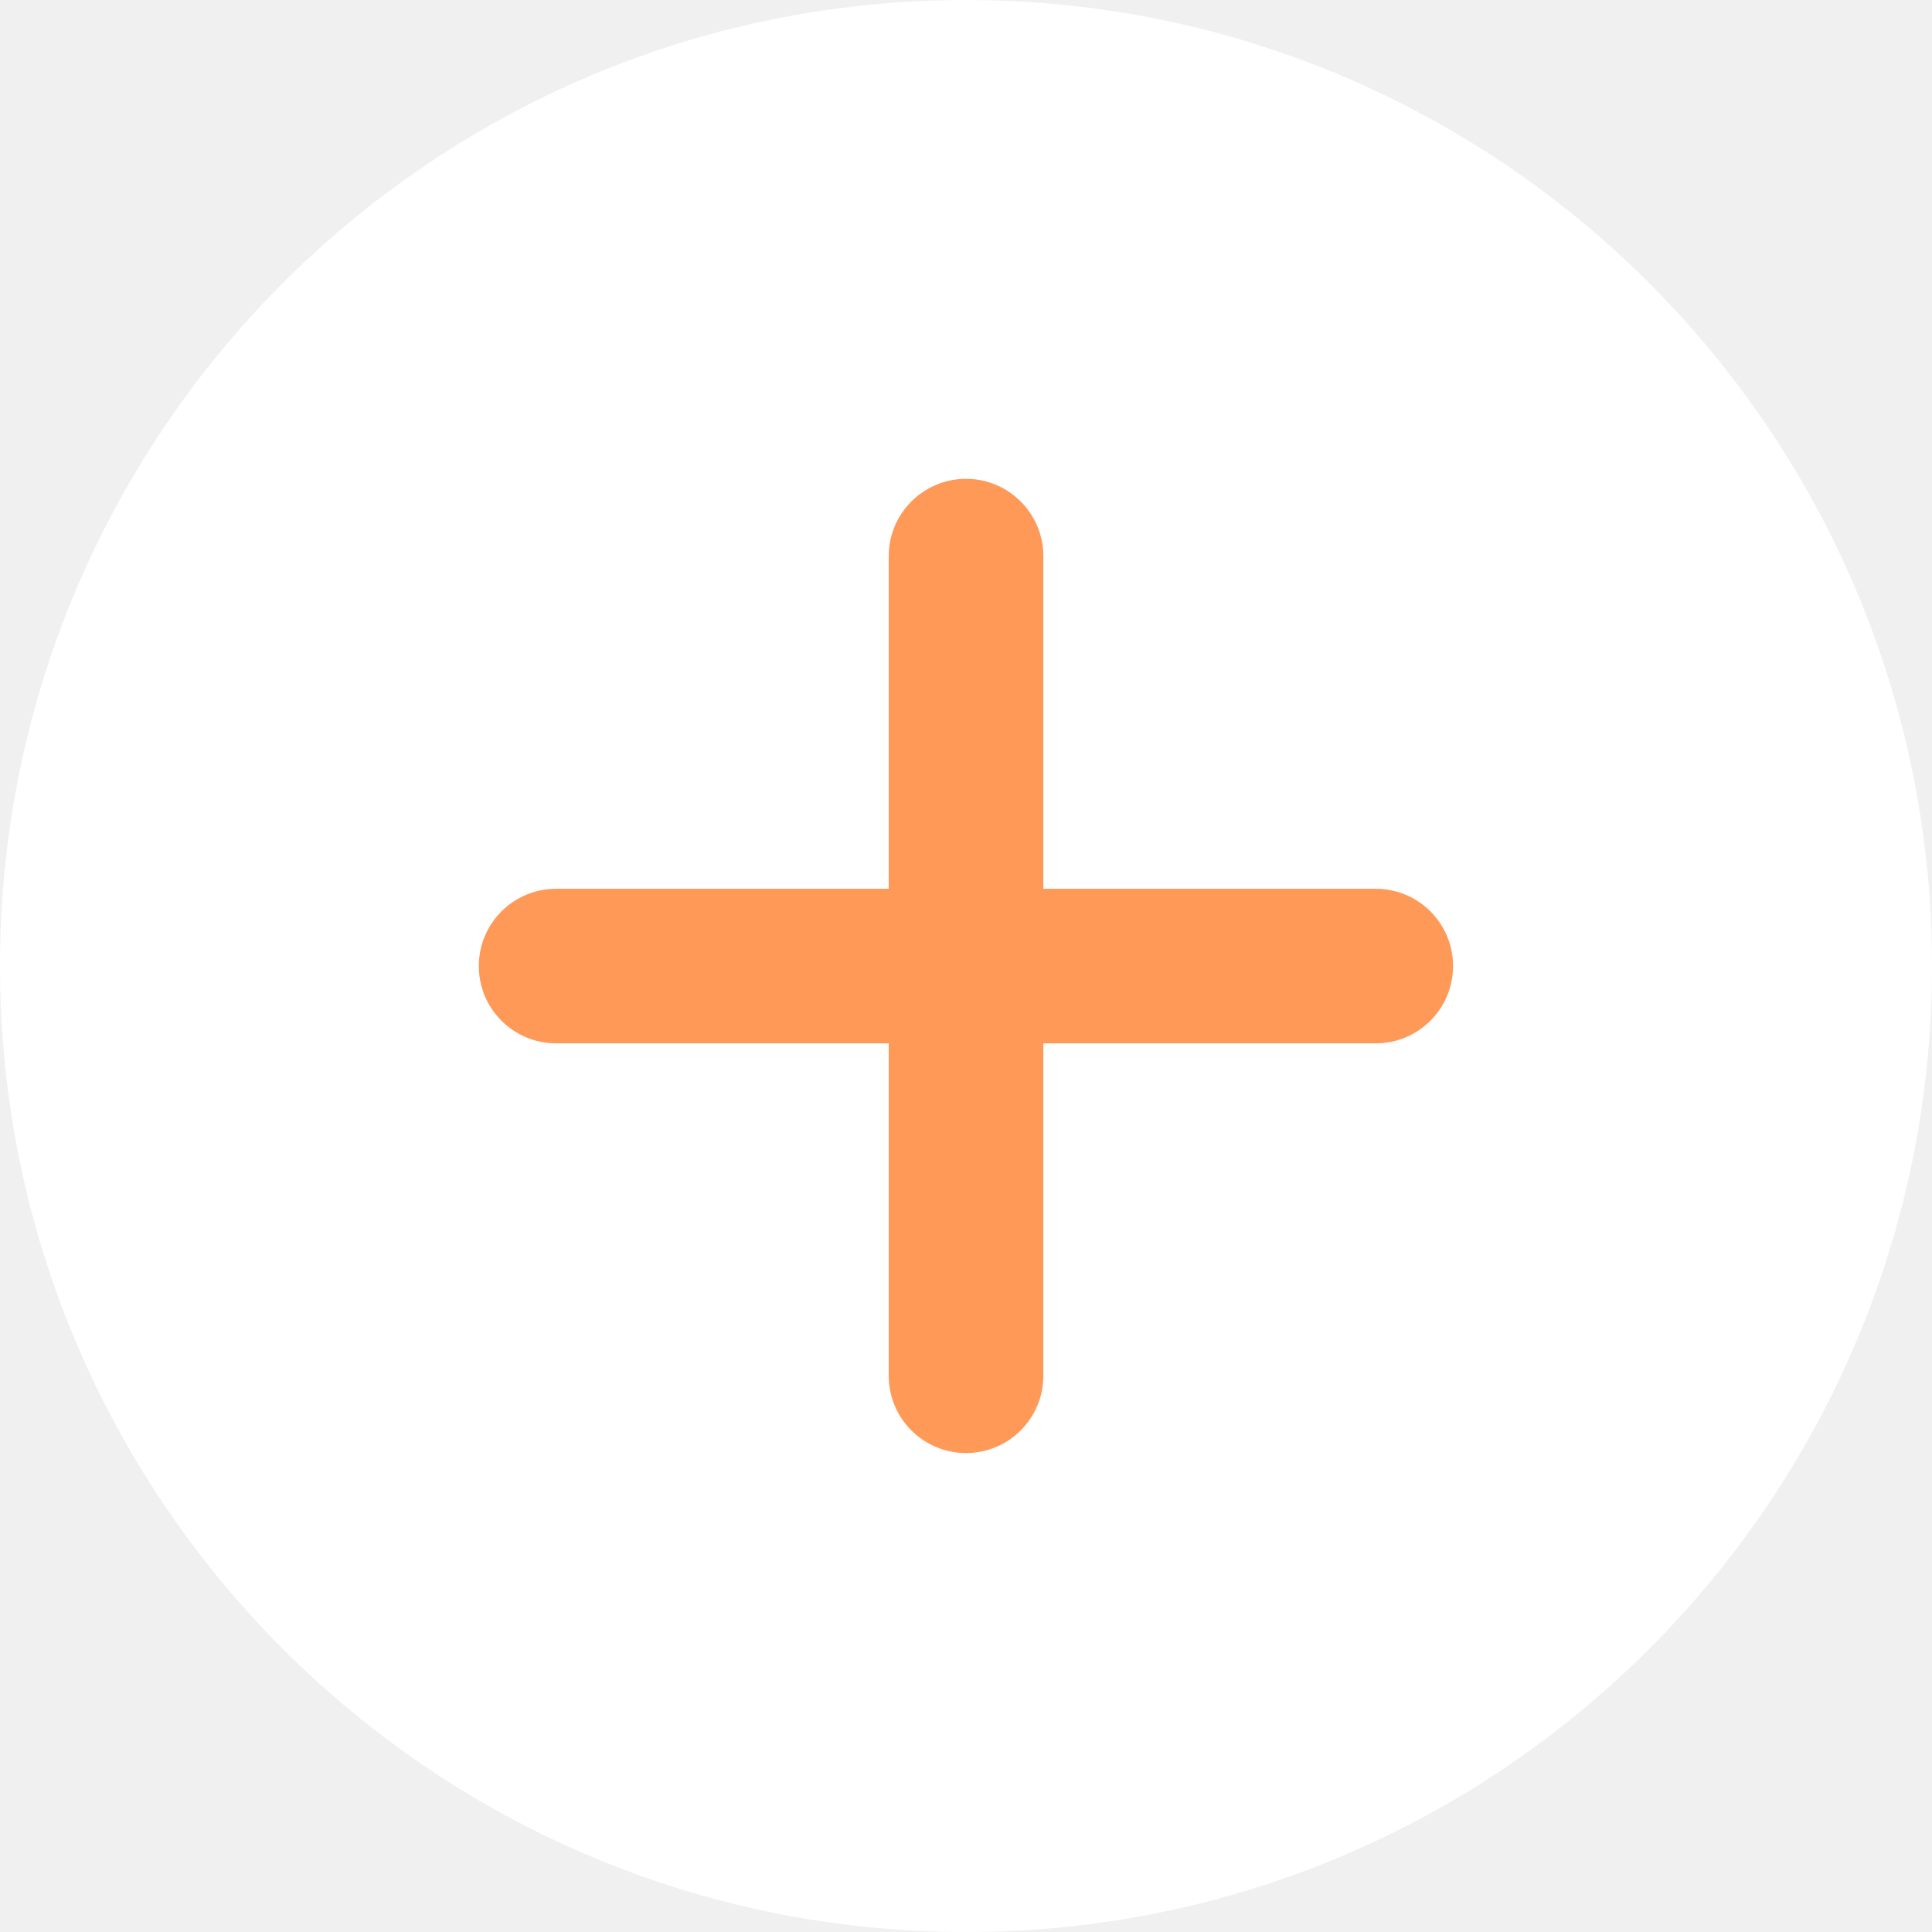
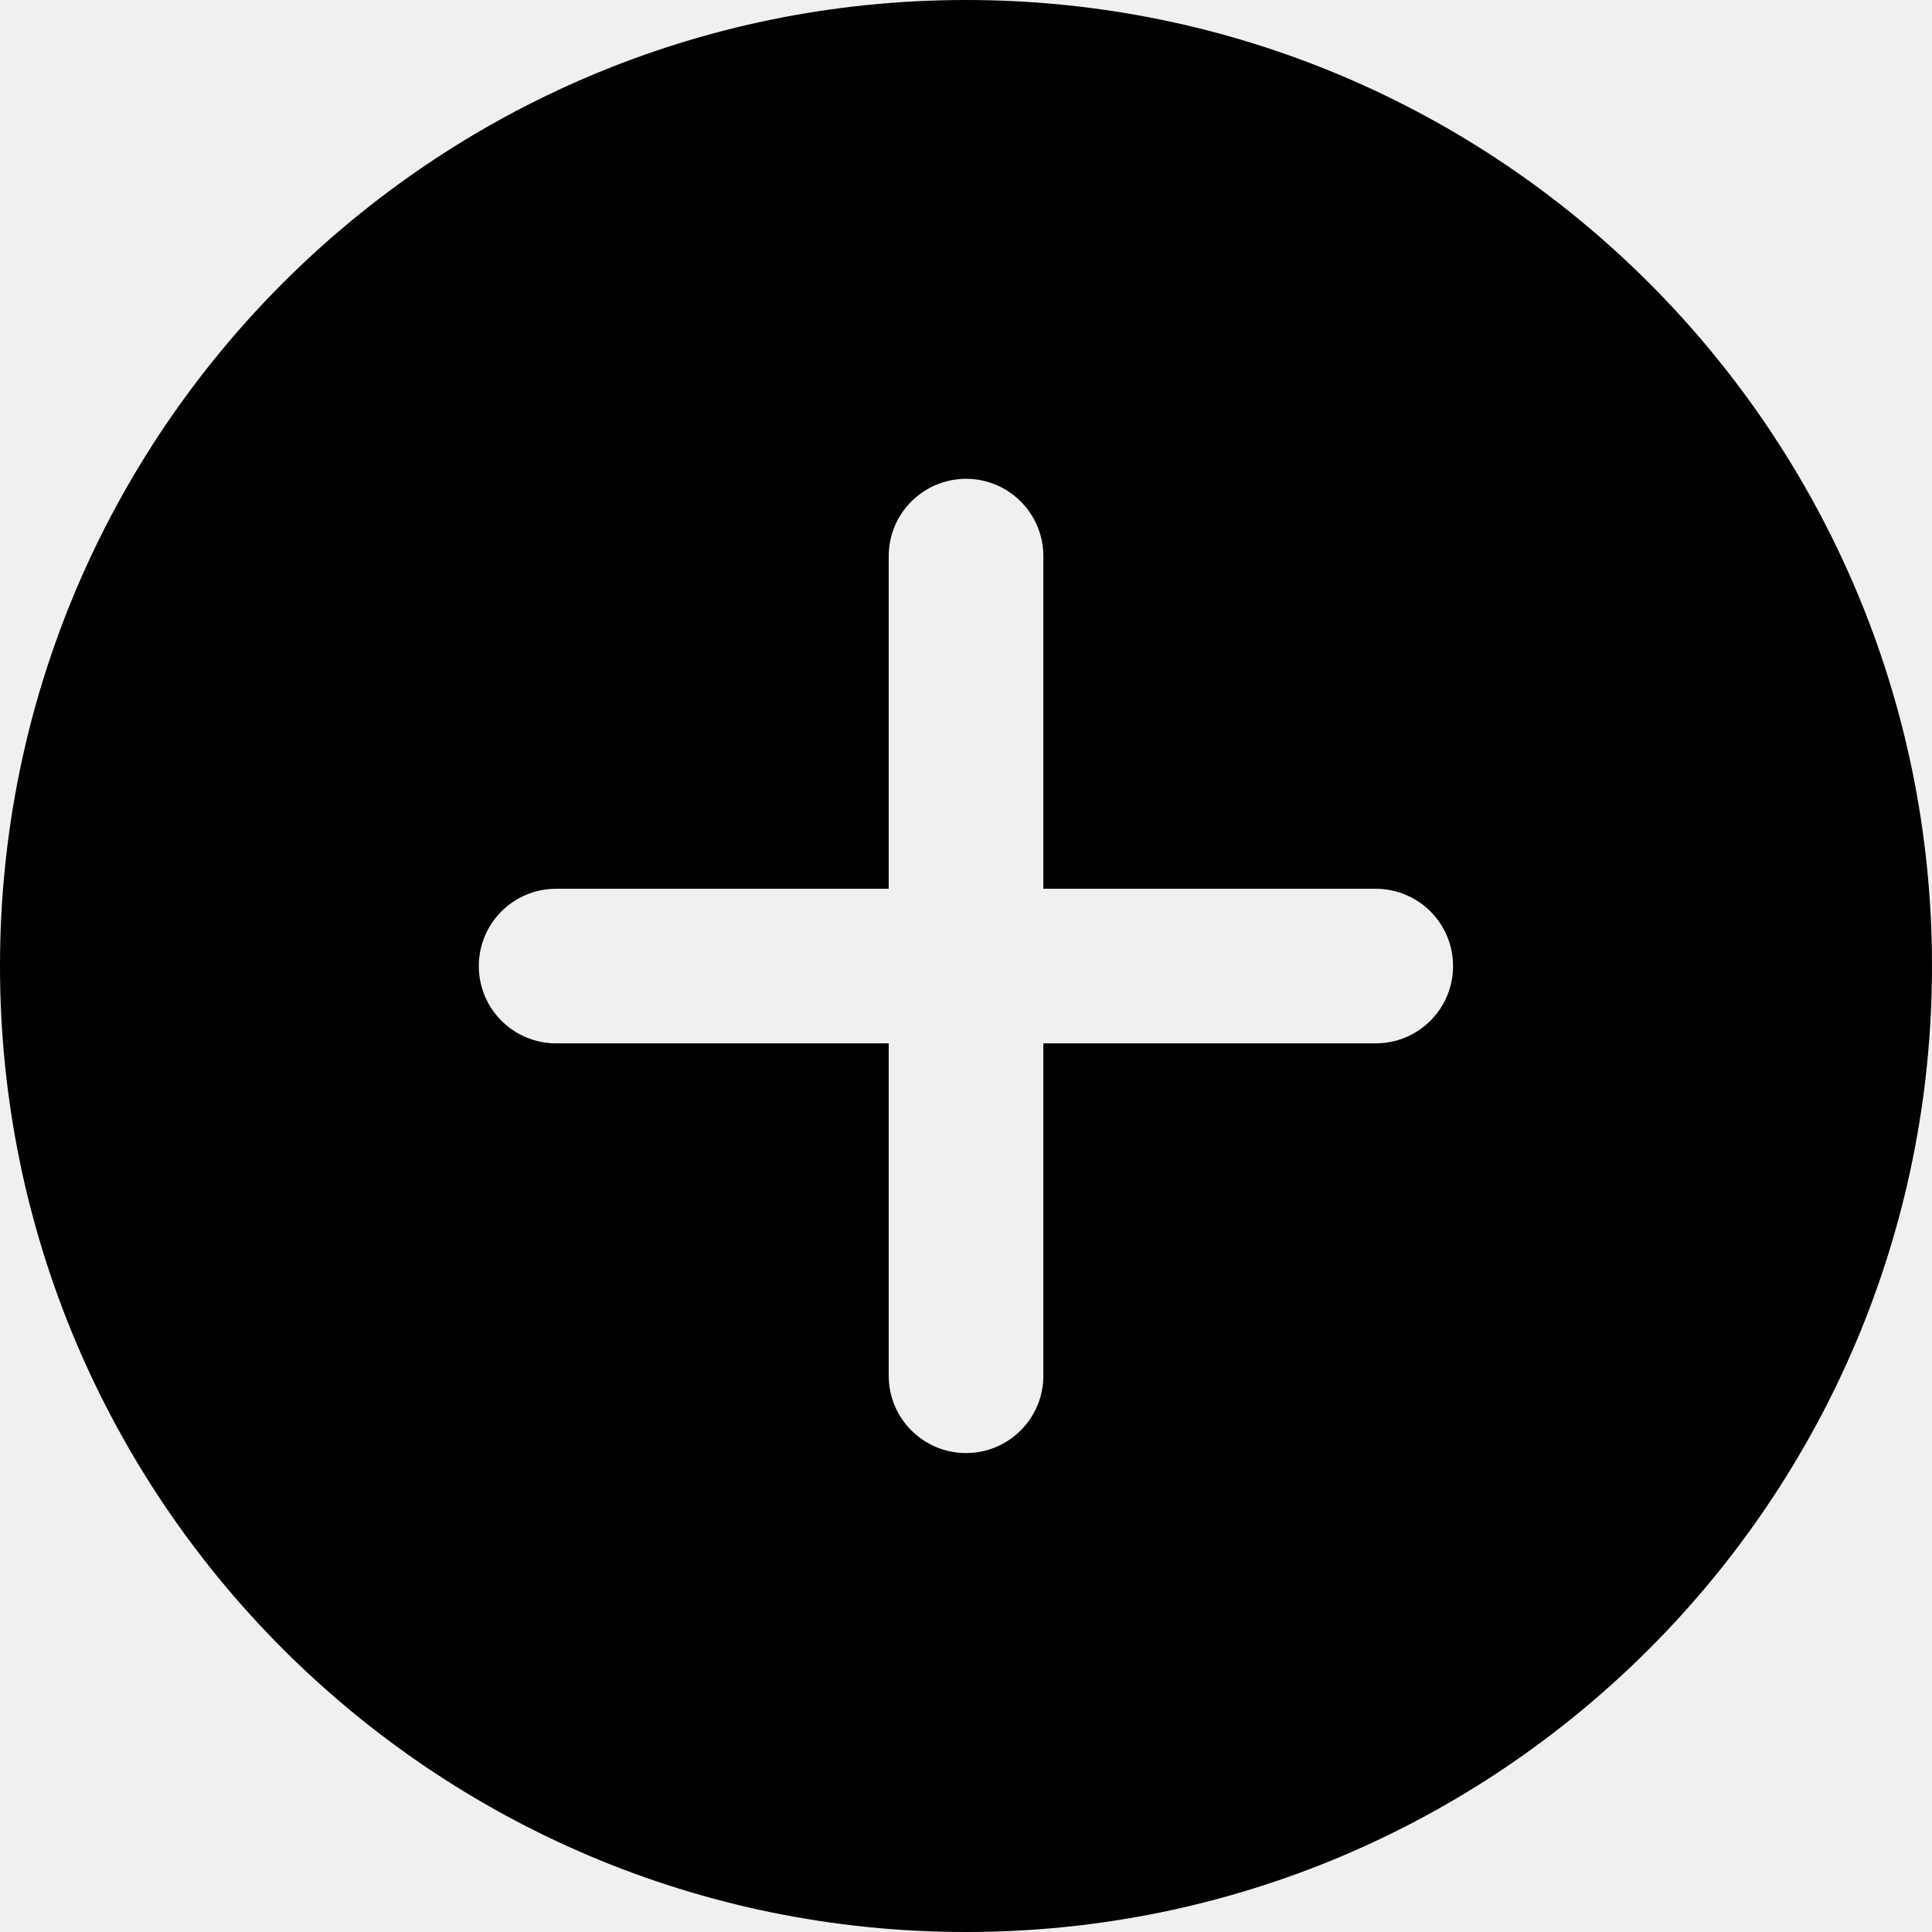
<svg xmlns="http://www.w3.org/2000/svg" width="30" height="30" viewBox="0 0 30 30" fill="none">
-   <g id="Vector">
-     <path id="Rectangle 414" d="M0 15C0 23.284 6.716 30 15 30V30C23.284 30 30 23.284 30 15V15C30 6.716 23.284 0 15 0V0C6.716 0 0 6.716 0 15V15Z" fill="white" />
-     <path id="Union" fill-rule="evenodd" clip-rule="evenodd" d="M13.8 8.635C13.8 7.973 14.338 7.435 15.001 7.435C15.663 7.435 16.201 7.973 16.201 8.635V13.801H21.363C22.026 13.801 22.563 14.338 22.563 15.001C22.563 15.664 22.026 16.201 21.363 16.201H16.201V21.363C16.201 22.026 15.663 22.563 15.001 22.563C14.338 22.563 13.8 22.026 13.8 21.363V16.201H8.635C7.972 16.201 7.435 15.664 7.435 15.001C7.435 14.338 7.972 13.801 8.635 13.801H13.8V8.635Z" fill="#FF9958" />
-   </g>
+   <path id="Vector" fill-rule="evenodd" clip-rule="evenodd" d="M0 15C0 23.284 6.716 30 15 30C23.284 30 30 23.284 30 15C30 6.716 23.284 0 15 0C6.716 0 0 6.716 0 15ZM15.001 7.435C14.338 7.435 13.8 7.973 13.8 8.635V13.801H8.635C7.972 13.801 7.435 14.338 7.435 15.001C7.435 15.664 7.972 16.201 8.635 16.201H13.8V21.363C13.8 22.026 14.338 22.563 15.001 22.563C15.663 22.563 16.201 22.026 16.201 21.363V16.201H21.363C22.026 16.201 22.563 15.664 22.563 15.001C22.563 14.338 22.026 13.801 21.363 13.801H16.201V8.635C16.201 7.973 15.663 7.435 15.001 7.435Z" fill="currentColor" />
</svg>
